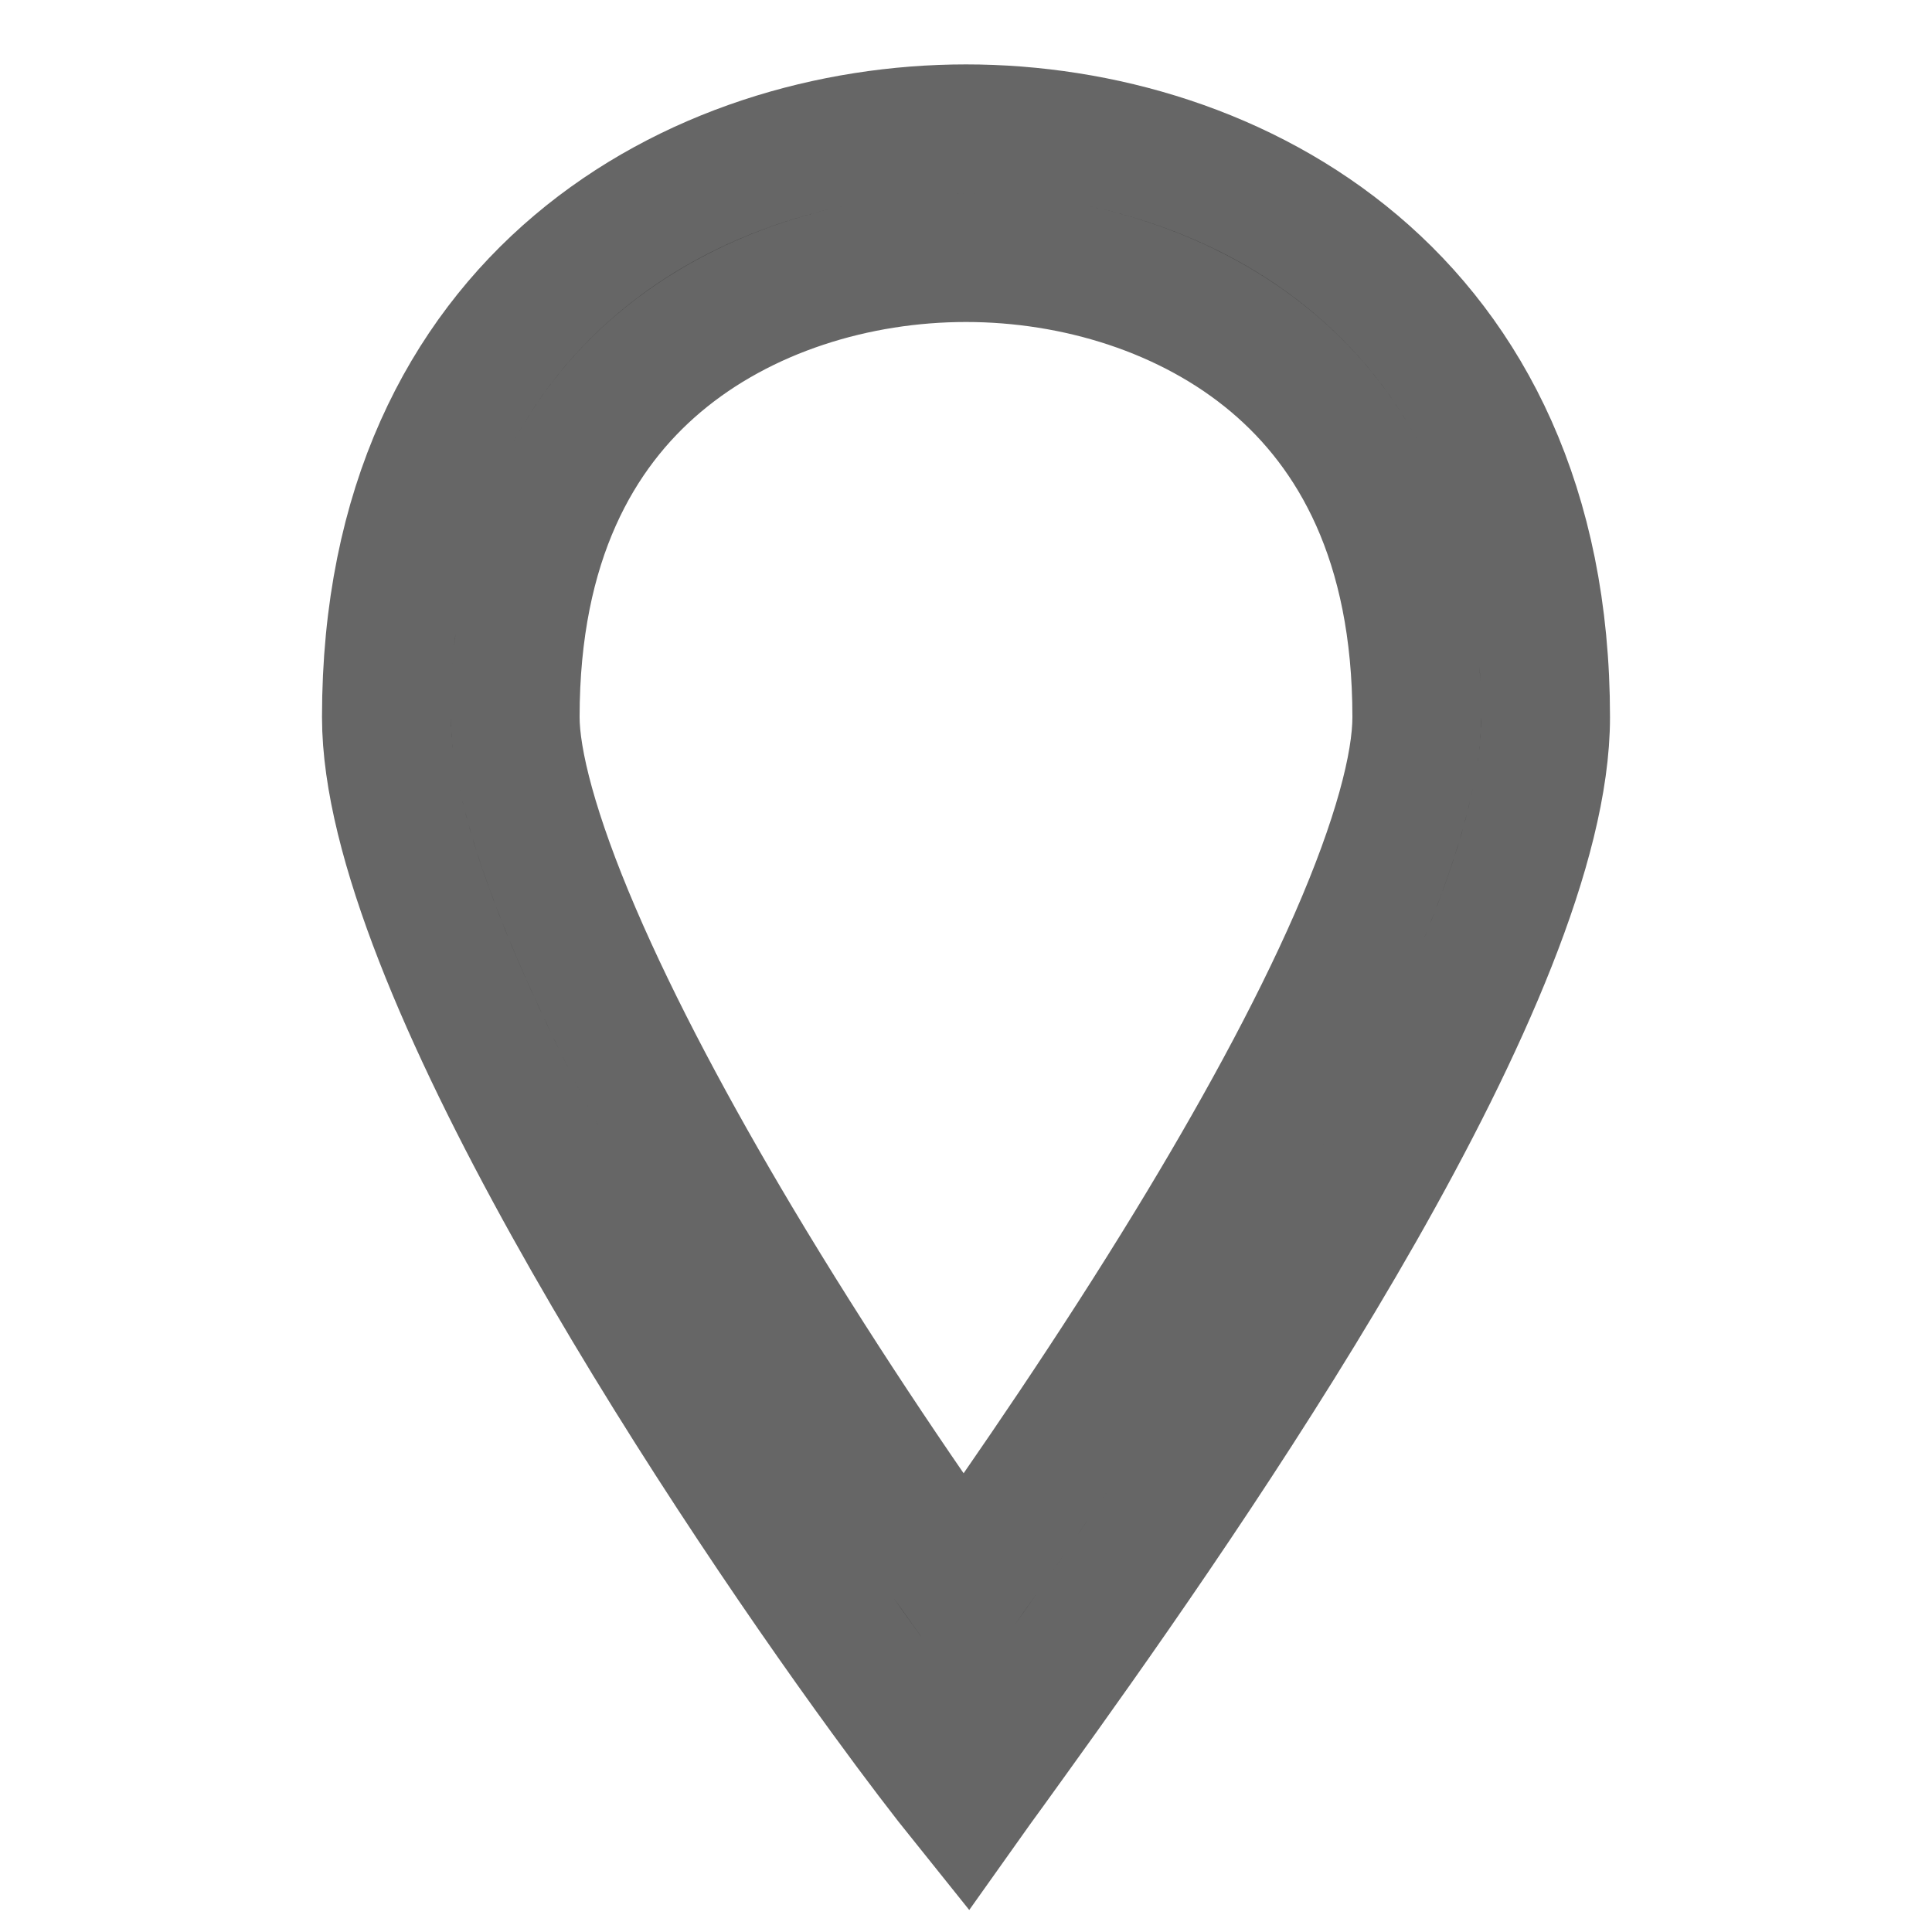
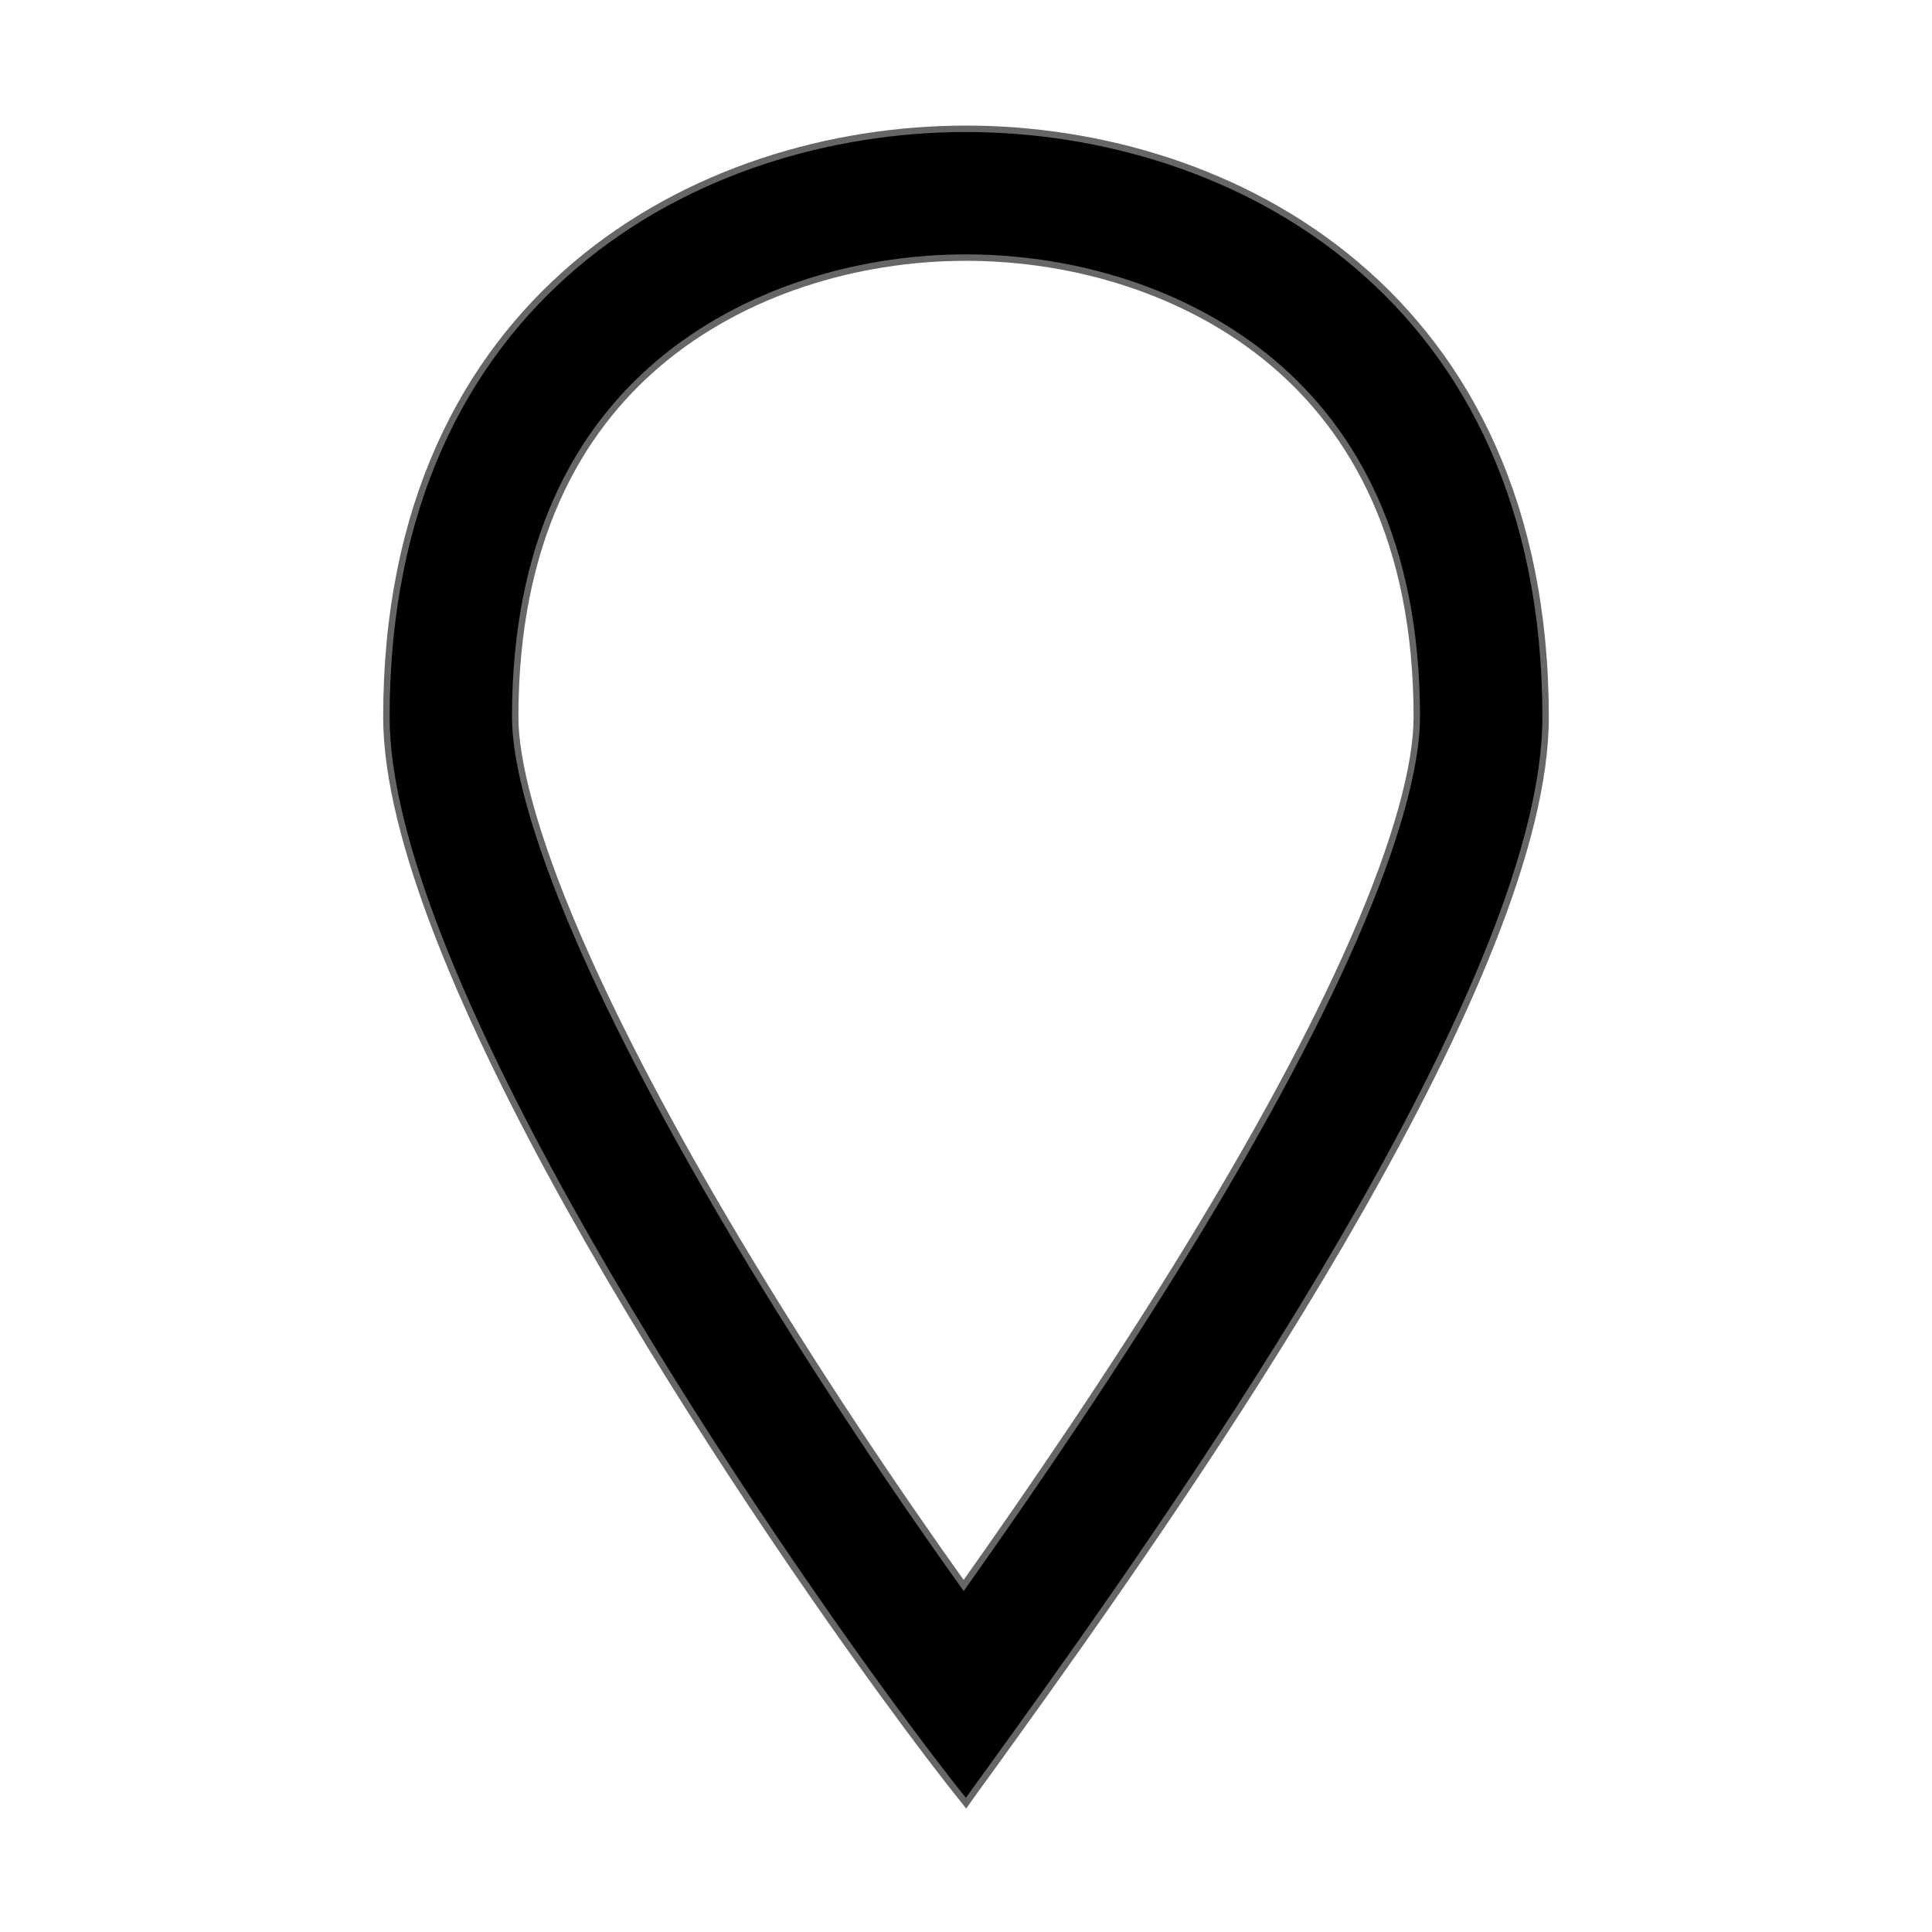
<svg xmlns="http://www.w3.org/2000/svg" width="15" height="15" viewBox="0 0 15 15" id="marker-stroked">
  <defs>
-     <style>.cls-1{stroke:#666;}</style>
+     <style>.cls-1{stroke:#666; stroke-width: 0.05;}</style>
  </defs>
  <path class="cls-1" d="M5.117 2.818C5.77 2.266 6.652 2 7.5 2C8.348 2 9.23 2.266 9.883 2.818C10.508 3.346 11 4.2 11 5.568C11 5.94 10.846 6.524 10.511 7.291C10.186 8.034 9.735 8.851 9.243 9.658C8.642 10.643 7.999 11.579 7.482 12.31C6.96 11.58 6.316 10.623 5.719 9.623C5.234 8.809 4.793 7.987 4.476 7.248C4.147 6.482 4 5.912 4 5.568C4 4.2 4.492 3.346 5.117 2.818ZM8.108 13.155C9.459 11.263 12 7.542 12 5.568C12 2.288 9.577 1 7.5 1C5.423 1 3 2.288 3 5.568C3 7.449 5.475 11.257 6.868 13.167C7.122 13.516 7.34 13.801 7.5 14C7.556 13.921 7.622 13.83 7.697 13.727C7.815 13.564 7.953 13.371 8.108 13.155Z" />
</svg>
